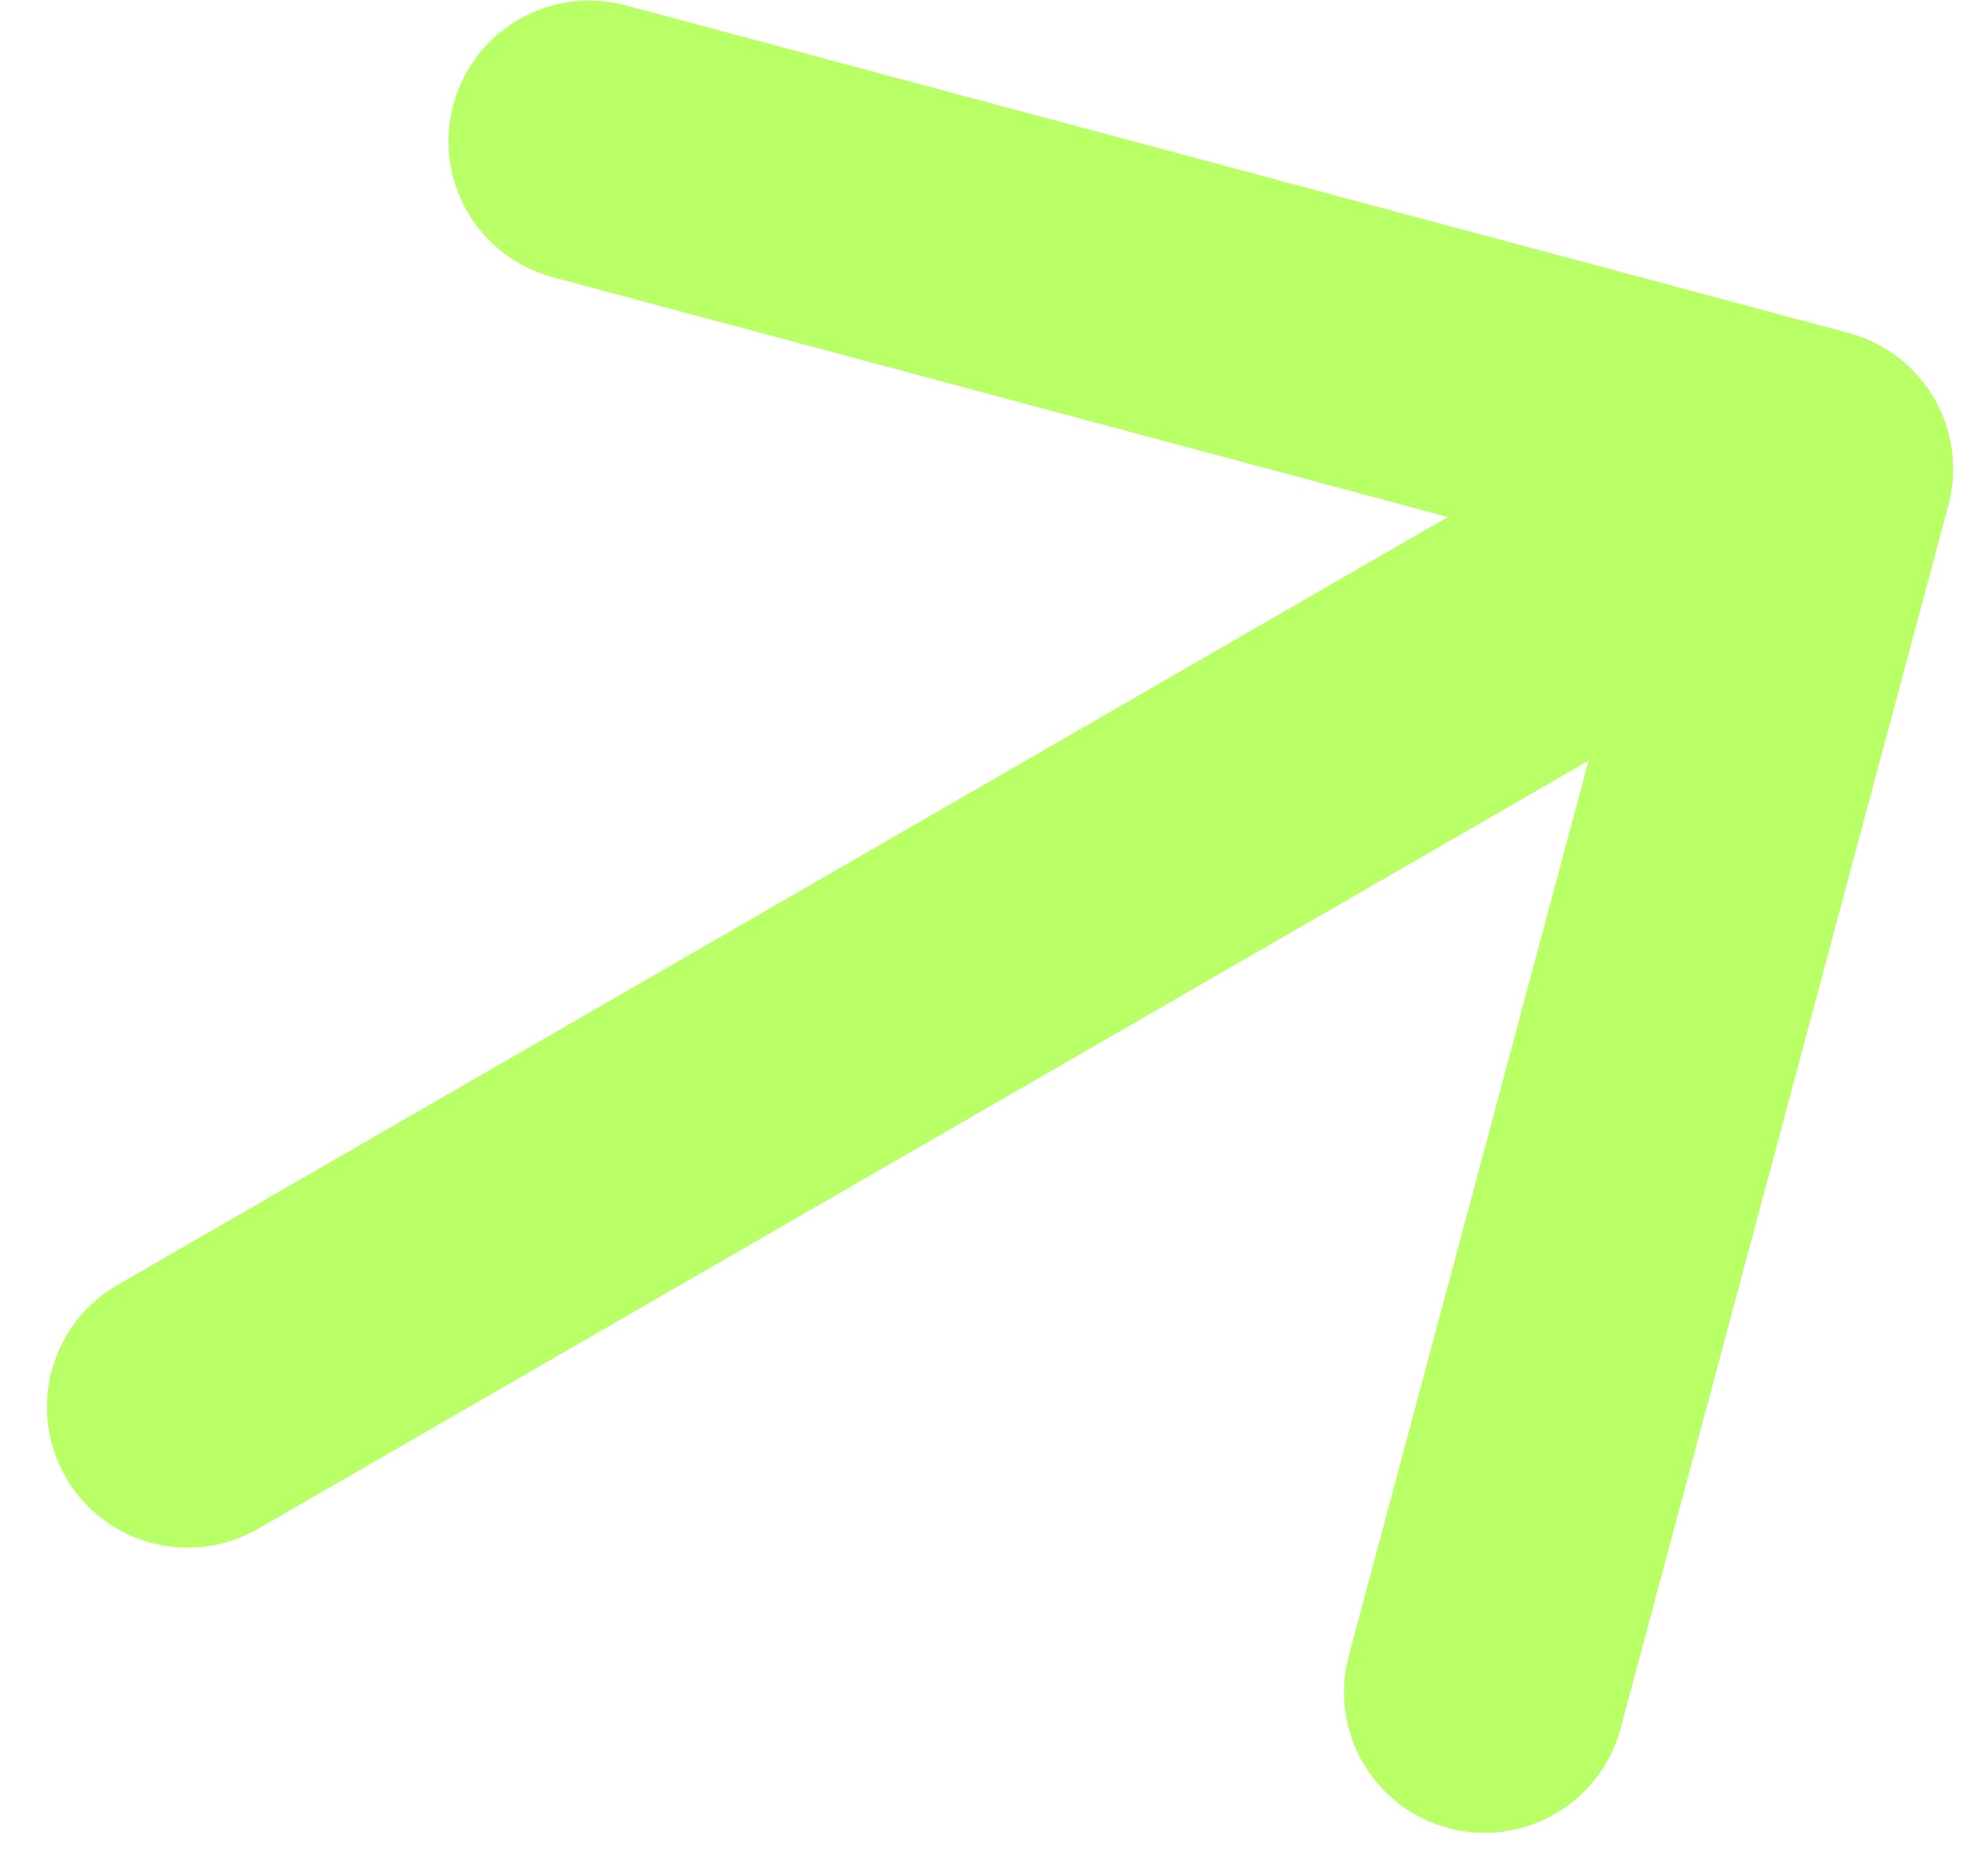
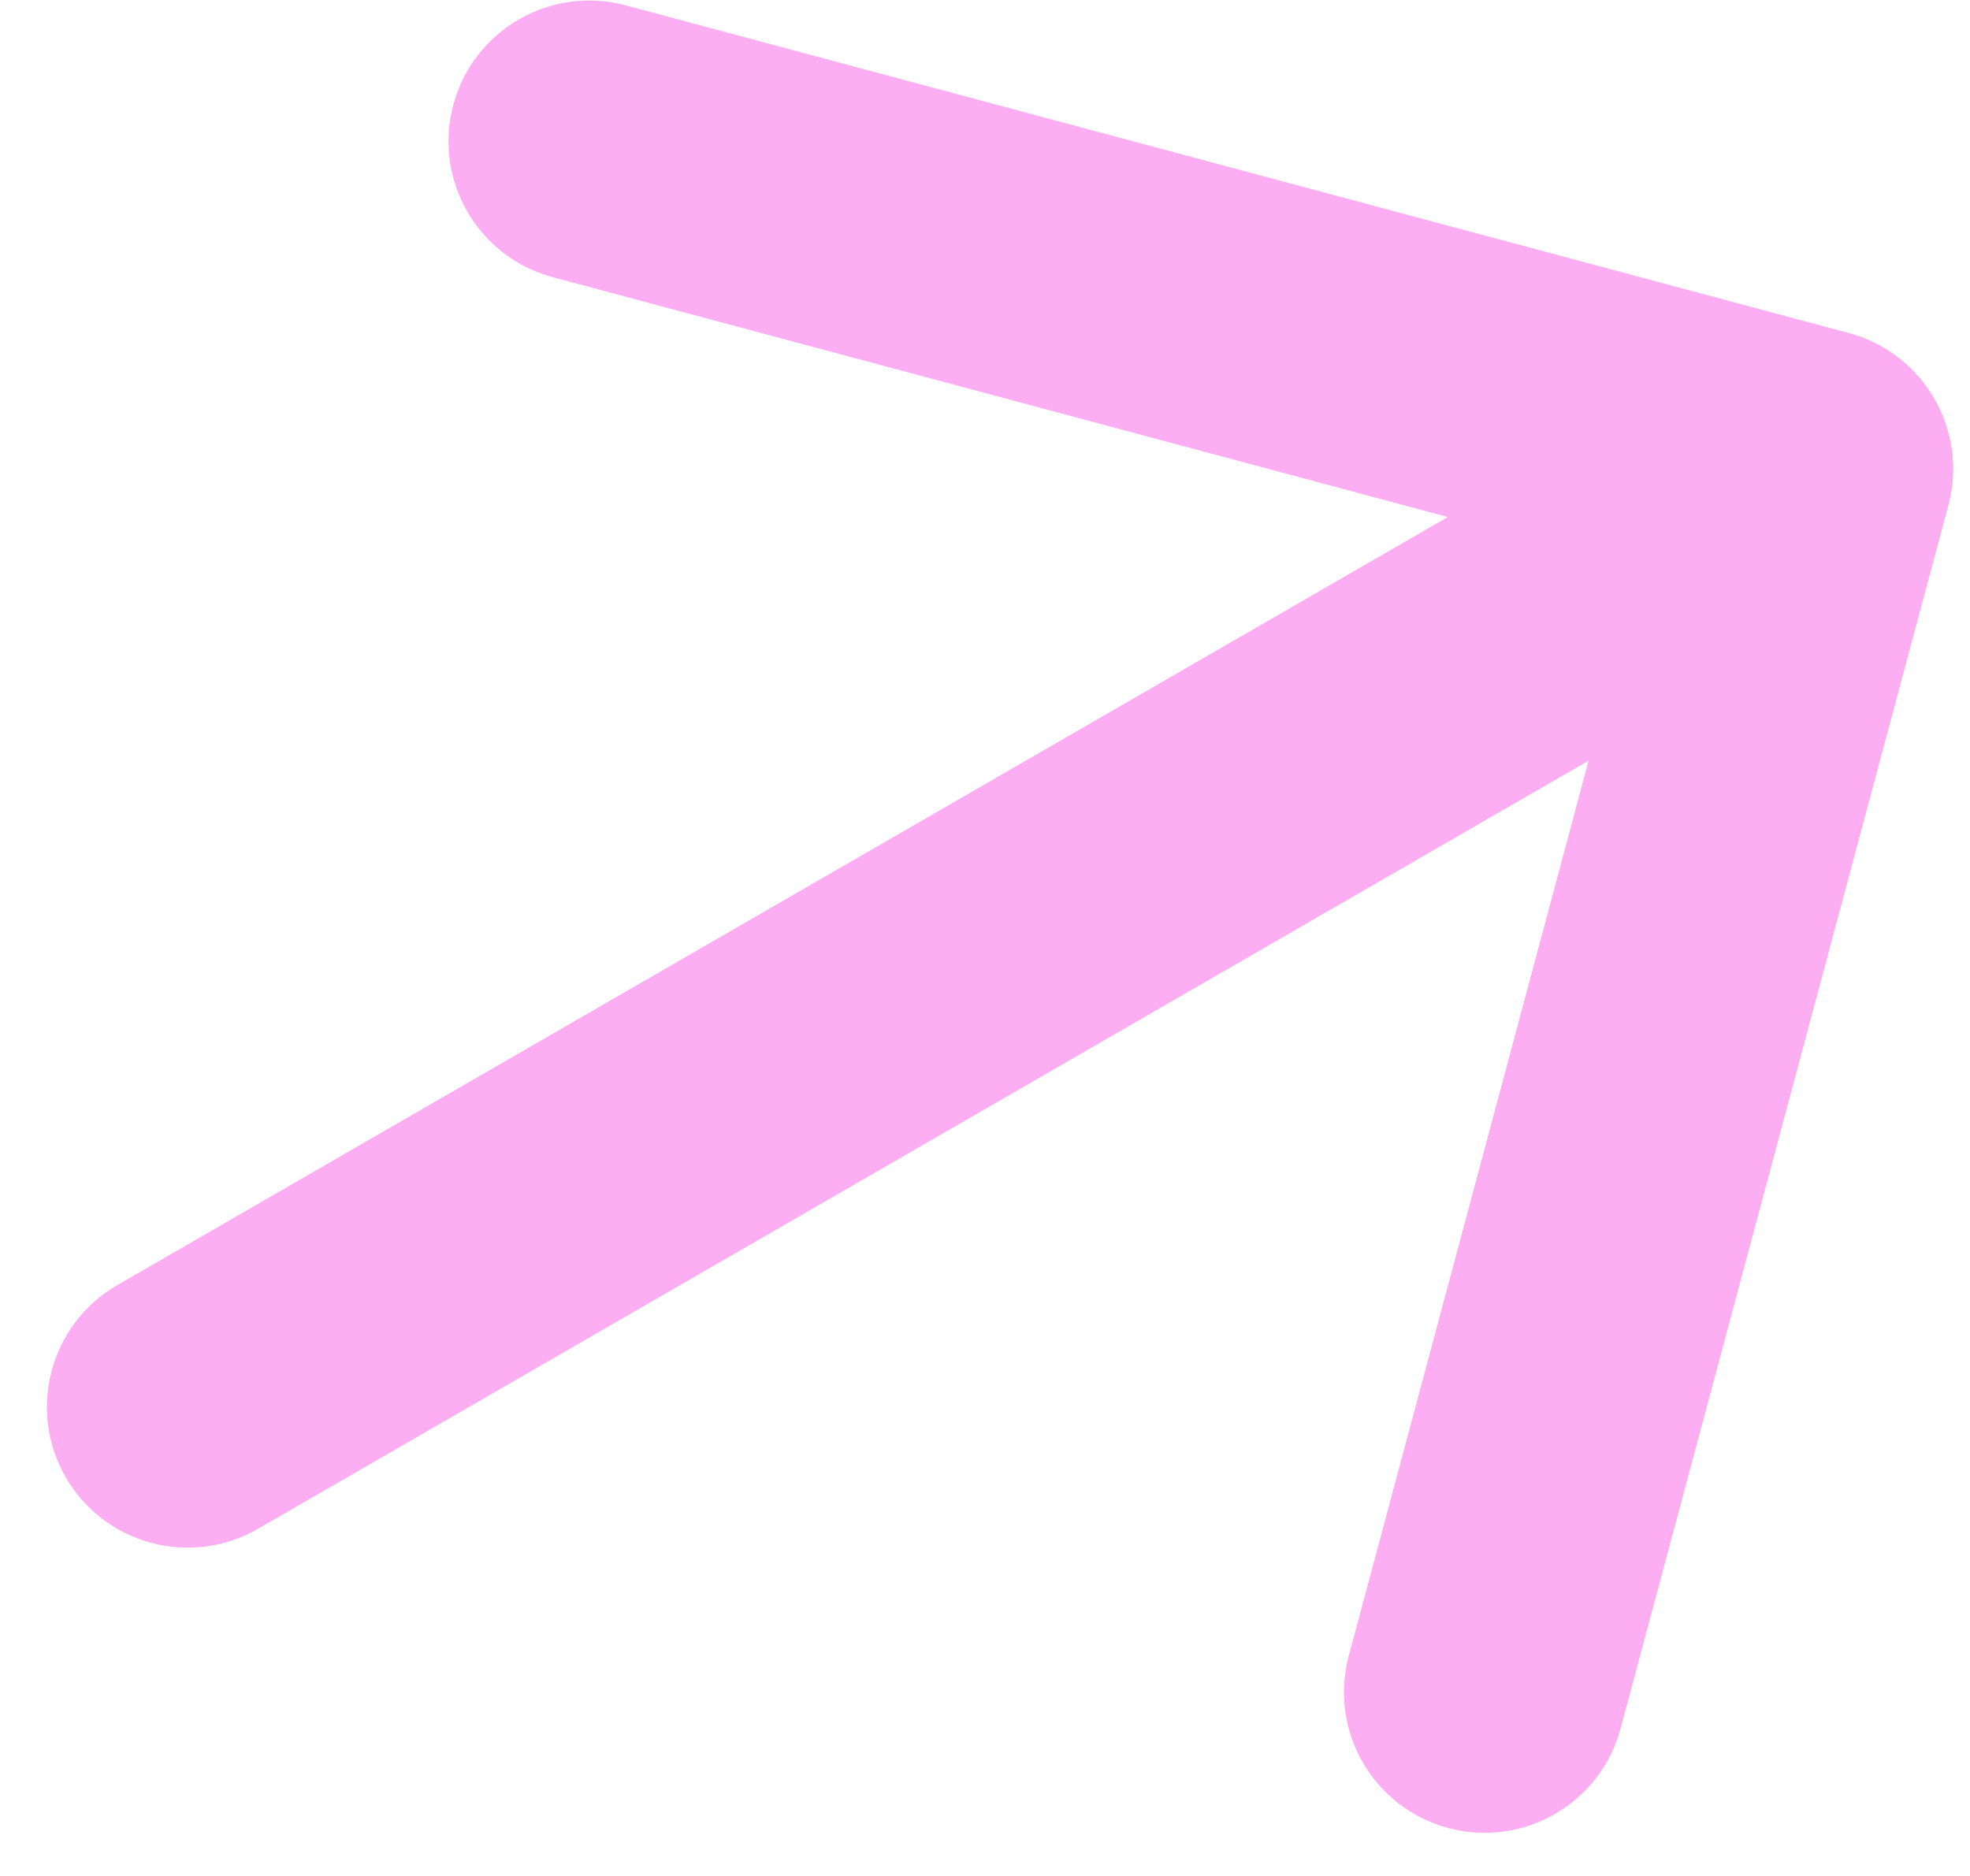
<svg xmlns="http://www.w3.org/2000/svg" width="21" height="20" viewBox="0 0 21 20" fill="none">
  <g id="Icon">
-     <path id="Arrow 1" d="M1.25 13.701C0.533 14.115 0.287 15.033 0.701 15.75C1.115 16.467 2.033 16.713 2.75 16.299L1.25 13.701ZM20.769 5.388C20.984 4.588 20.509 3.766 19.709 3.551L6.669 0.057C5.869 -0.157 5.046 0.318 4.832 1.118C4.617 1.918 5.092 2.74 5.892 2.955L17.483 6.061L14.378 17.652C14.163 18.452 14.638 19.274 15.438 19.489C16.238 19.703 17.061 19.228 17.275 18.428L20.769 5.388ZM2.75 16.299L20.07 6.299L18.57 3.701L1.25 13.701L2.75 16.299Z" fill="#B9FF66" />
+     <path id="Arrow 1" d="M1.25 13.701C0.533 14.115 0.287 15.033 0.701 15.75C1.115 16.467 2.033 16.713 2.75 16.299L1.25 13.701ZM20.769 5.388C20.984 4.588 20.509 3.766 19.709 3.551L6.669 0.057C5.869 -0.157 5.046 0.318 4.832 1.118C4.617 1.918 5.092 2.74 5.892 2.955L17.483 6.061L14.378 17.652C14.163 18.452 14.638 19.274 15.438 19.489C16.238 19.703 17.061 19.228 17.275 18.428L20.769 5.388ZM2.75 16.299L20.07 6.299L18.57 3.701L1.25 13.701L2.75 16.299Z" fill="#fdaef2" />
  </g>
</svg>
